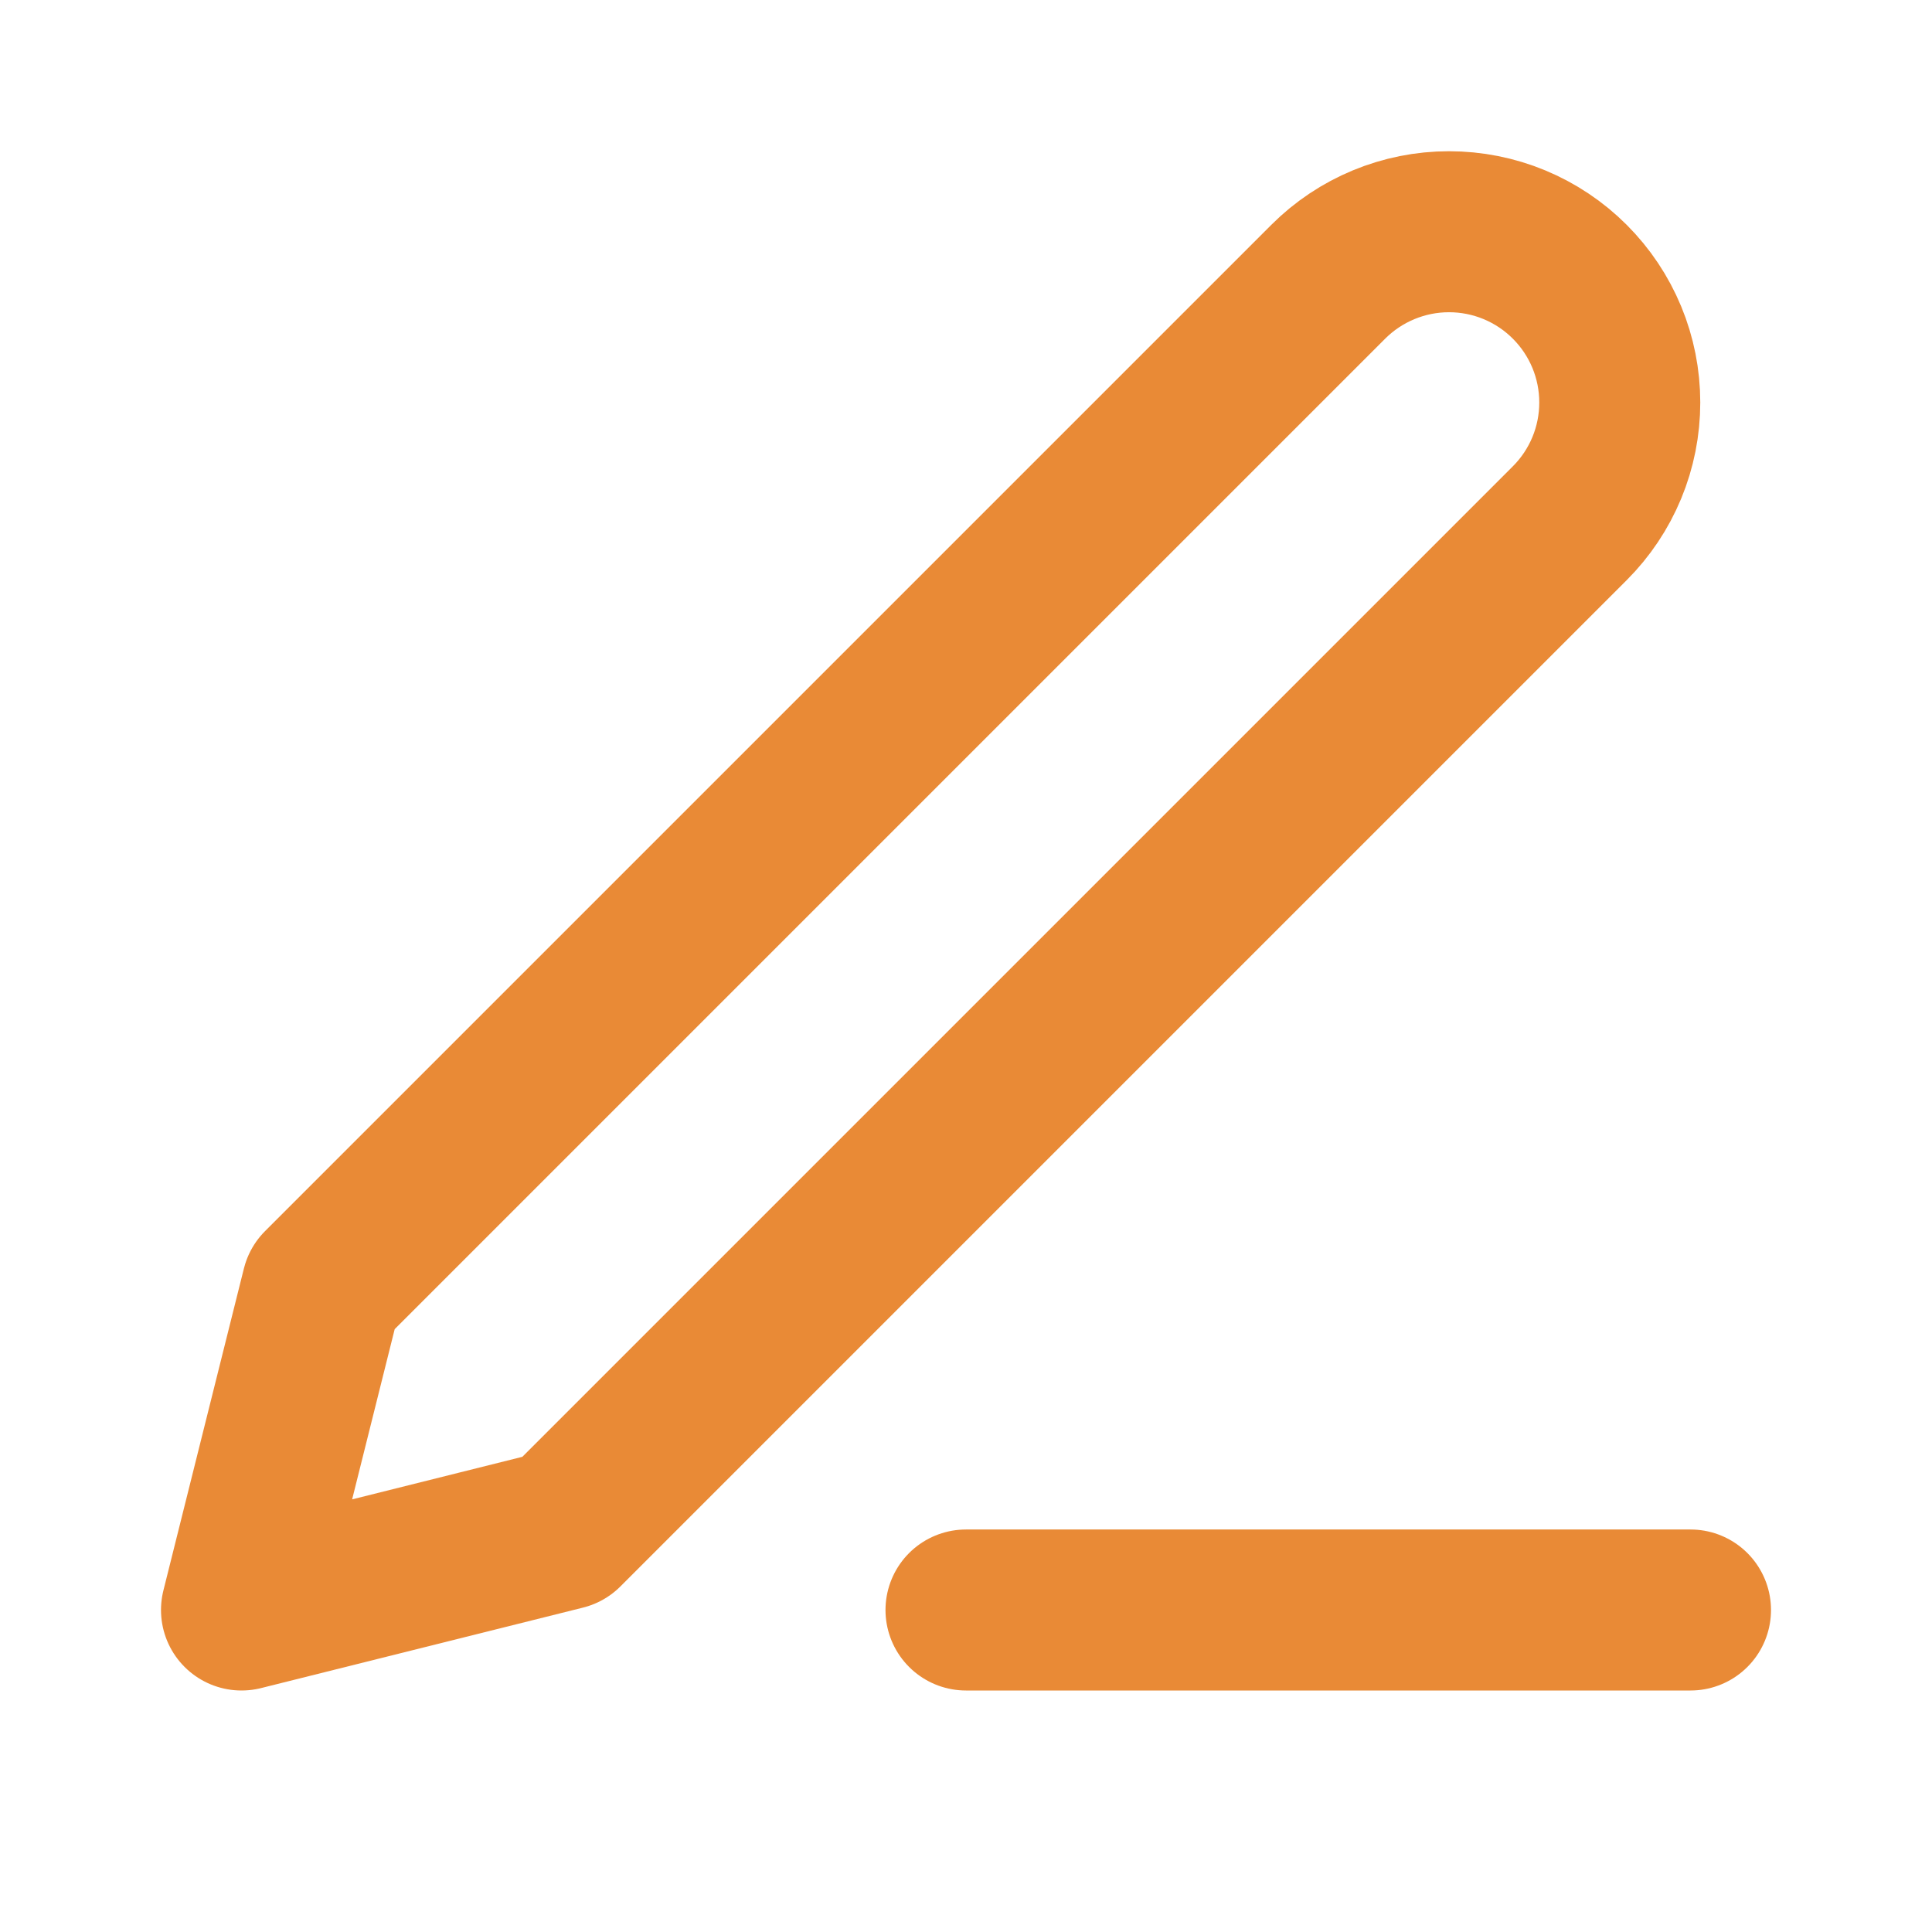
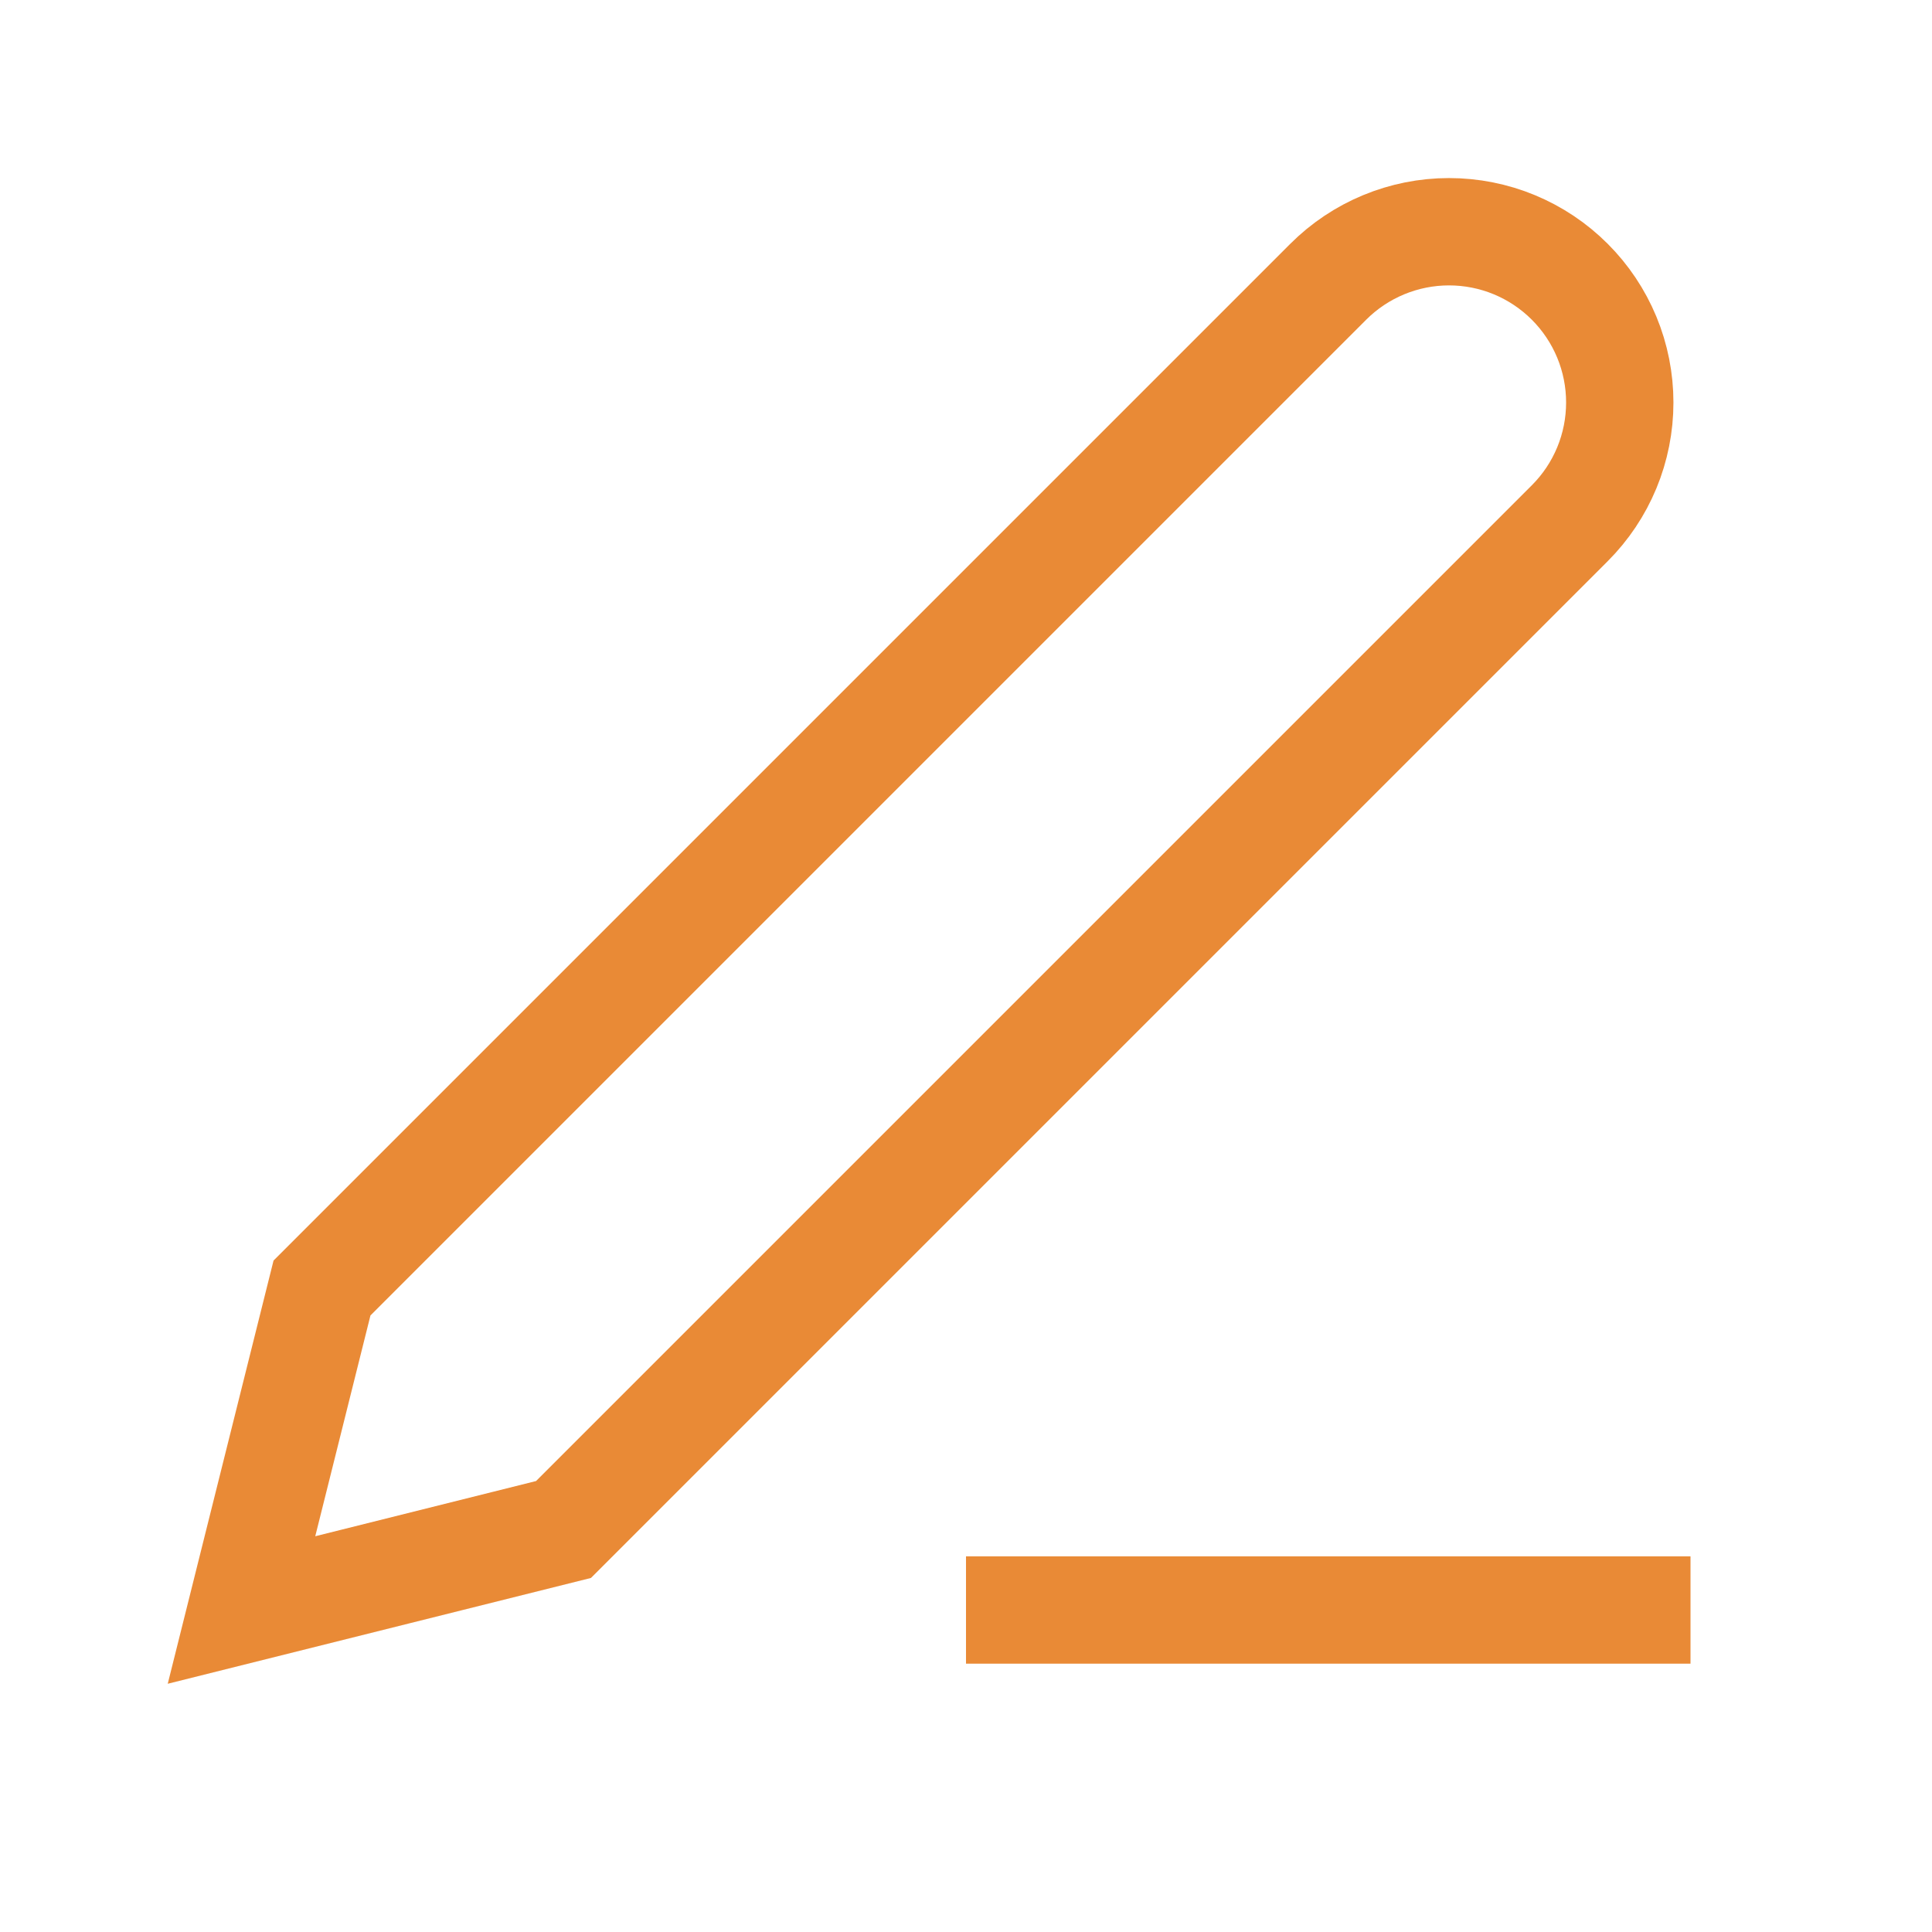
<svg xmlns="http://www.w3.org/2000/svg" width="18" height="18" viewBox="0 0 18 18" fill="none">
-   <path d="M9 15H15.75" stroke="#E98A36" stroke-width="1.5" stroke-linecap="round" stroke-linejoin="round" />
-   <path d="M12.375 2.625C12.673 2.327 13.078 2.159 13.5 2.159C13.709 2.159 13.916 2.2 14.109 2.28C14.302 2.36 14.477 2.477 14.625 2.625C14.773 2.773 14.89 2.948 14.97 3.141C15.05 3.334 15.091 3.541 15.091 3.75C15.091 3.959 15.05 4.166 14.97 4.359C14.89 4.552 14.773 4.727 14.625 4.875L5.25 14.25L2.25 15L3 12L12.375 2.625Z" stroke="#E98A36" stroke-width="1.5" stroke-linecap="round" stroke-linejoin="round" />
+   <path d="M9 15H15.75" stroke="#E98A36" strokeWidth="1.5" strokeLinecap="round" strokeLinejoin="round" />
+   <path d="M12.375 2.625C12.673 2.327 13.078 2.159 13.5 2.159C13.709 2.159 13.916 2.2 14.109 2.28C14.302 2.36 14.477 2.477 14.625 2.625C14.773 2.773 14.89 2.948 14.97 3.141C15.05 3.334 15.091 3.541 15.091 3.75C15.091 3.959 15.05 4.166 14.97 4.359C14.89 4.552 14.773 4.727 14.625 4.875L5.25 14.25L2.25 15L3 12L12.375 2.625Z" stroke="#E98A36" strokeWidth="1.5" strokeLinecap="round" strokeLinejoin="round" />
</svg>
